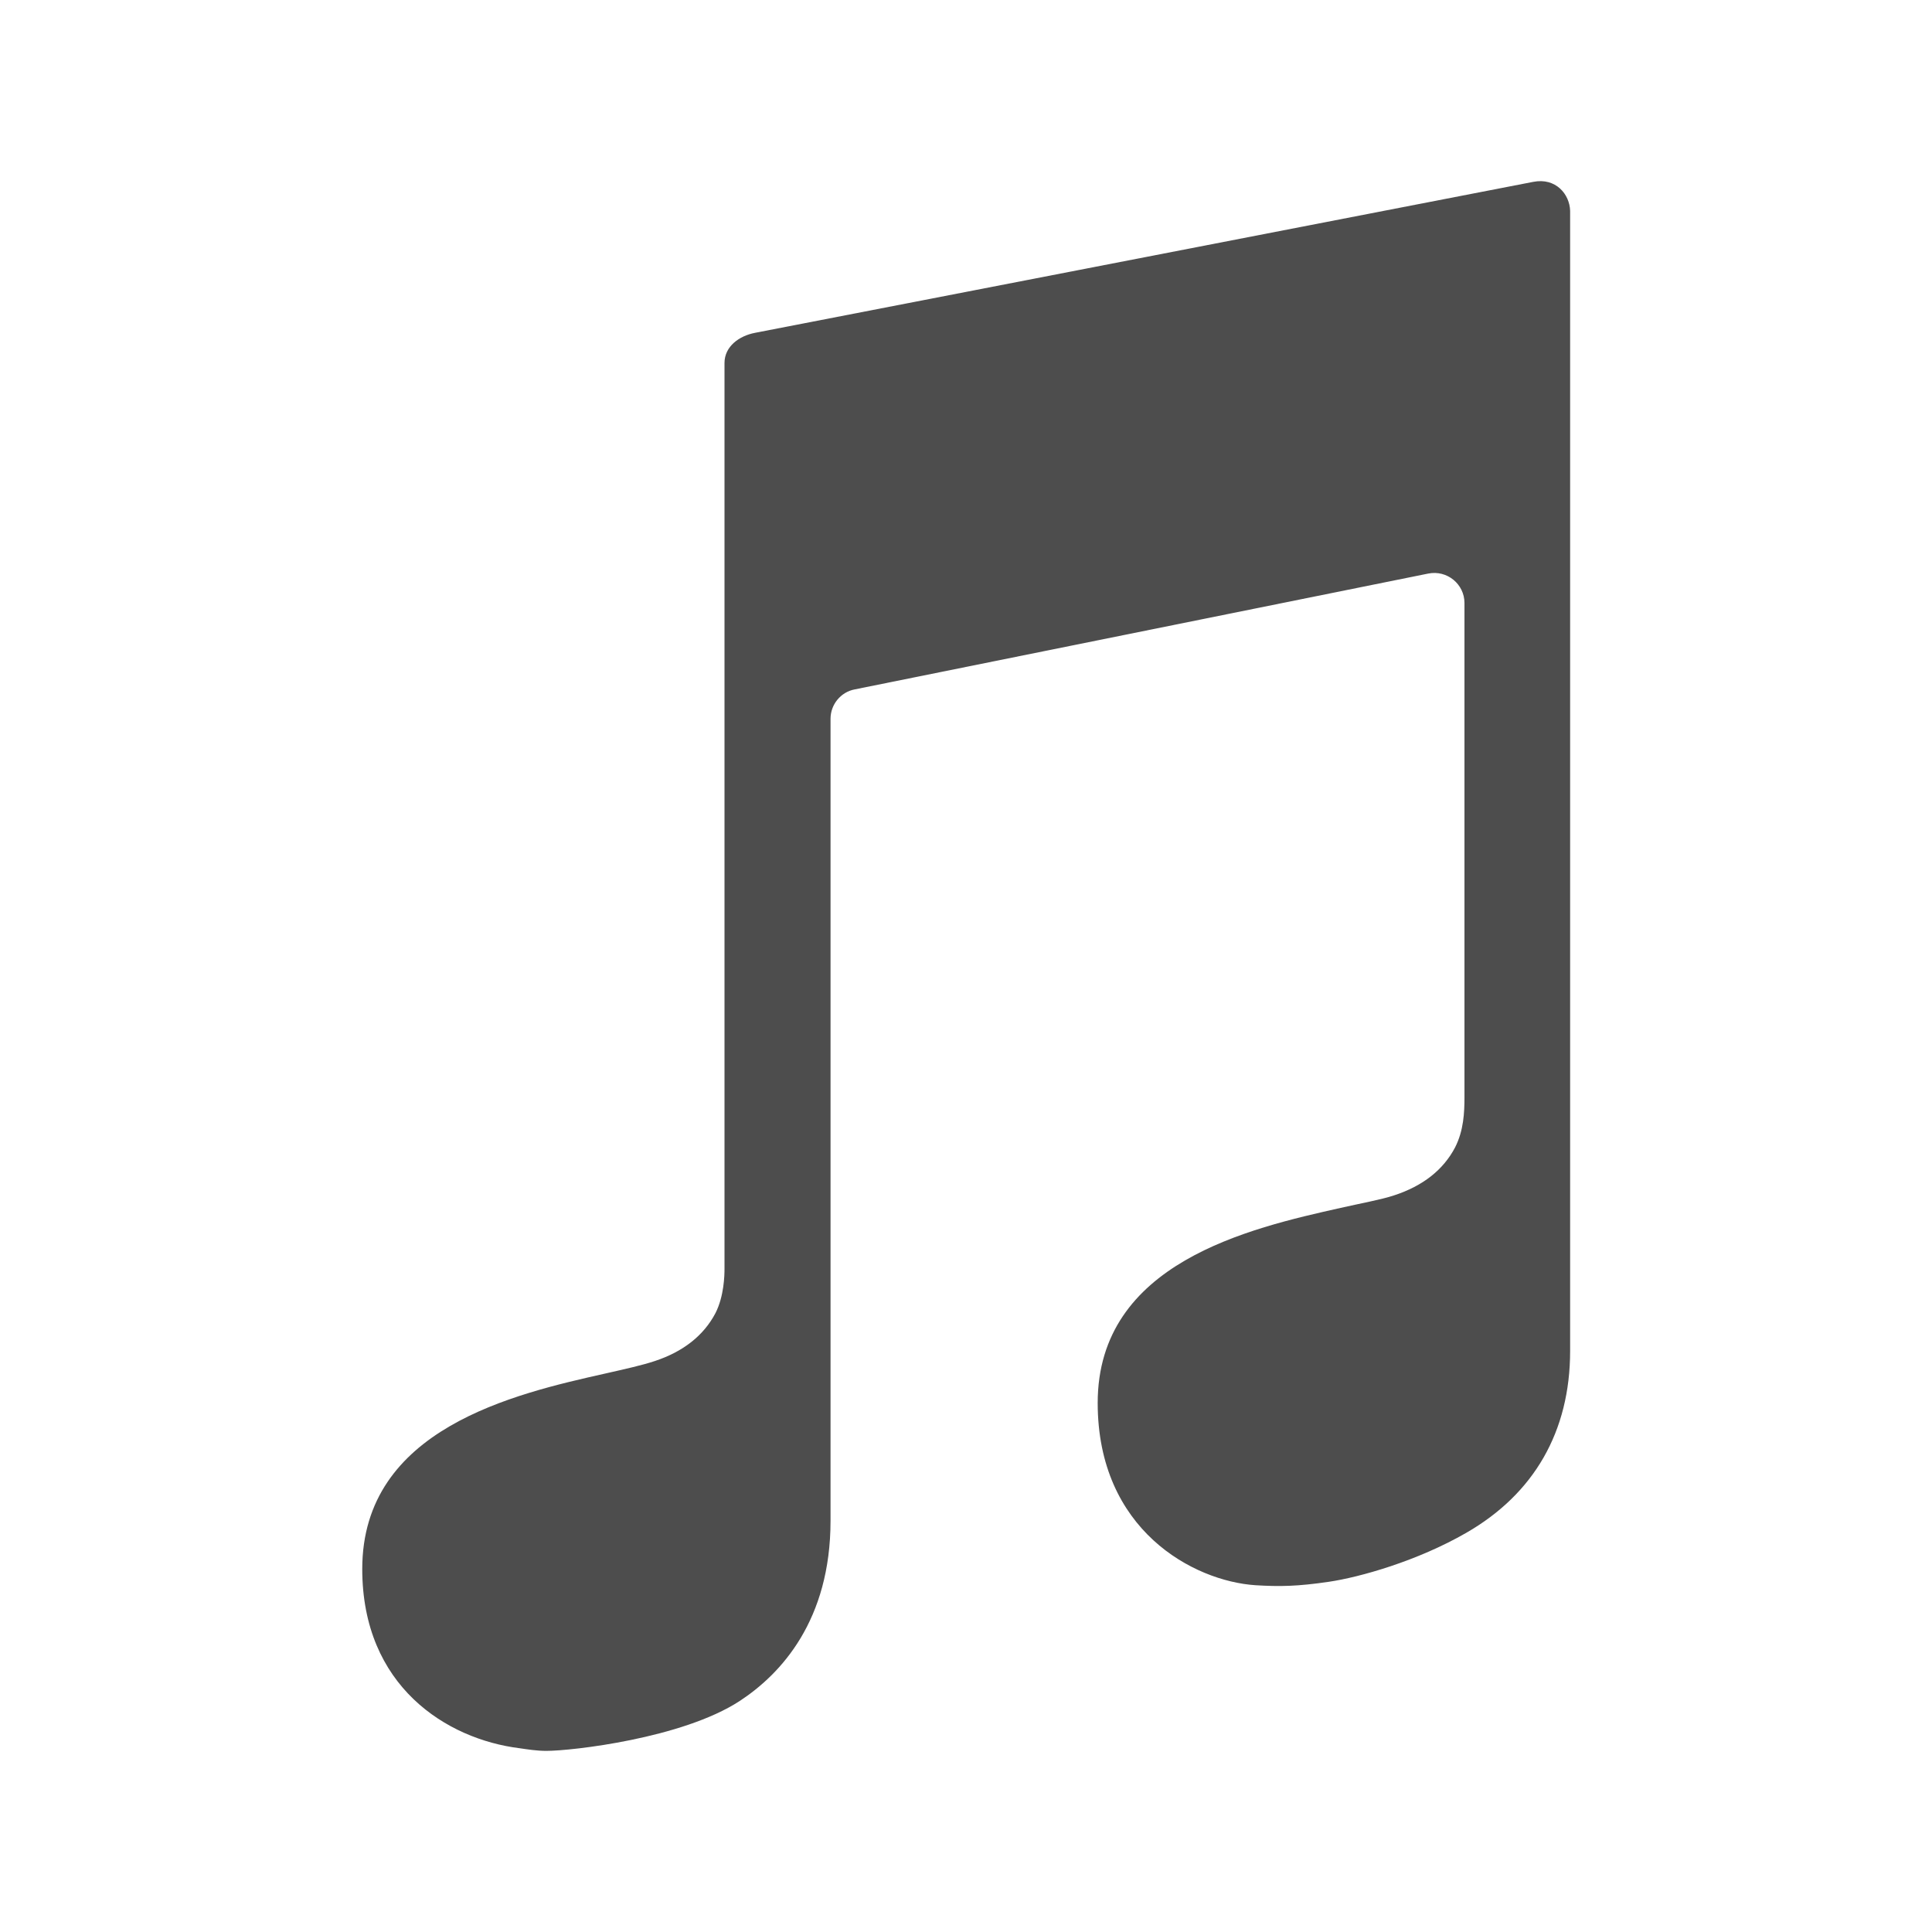
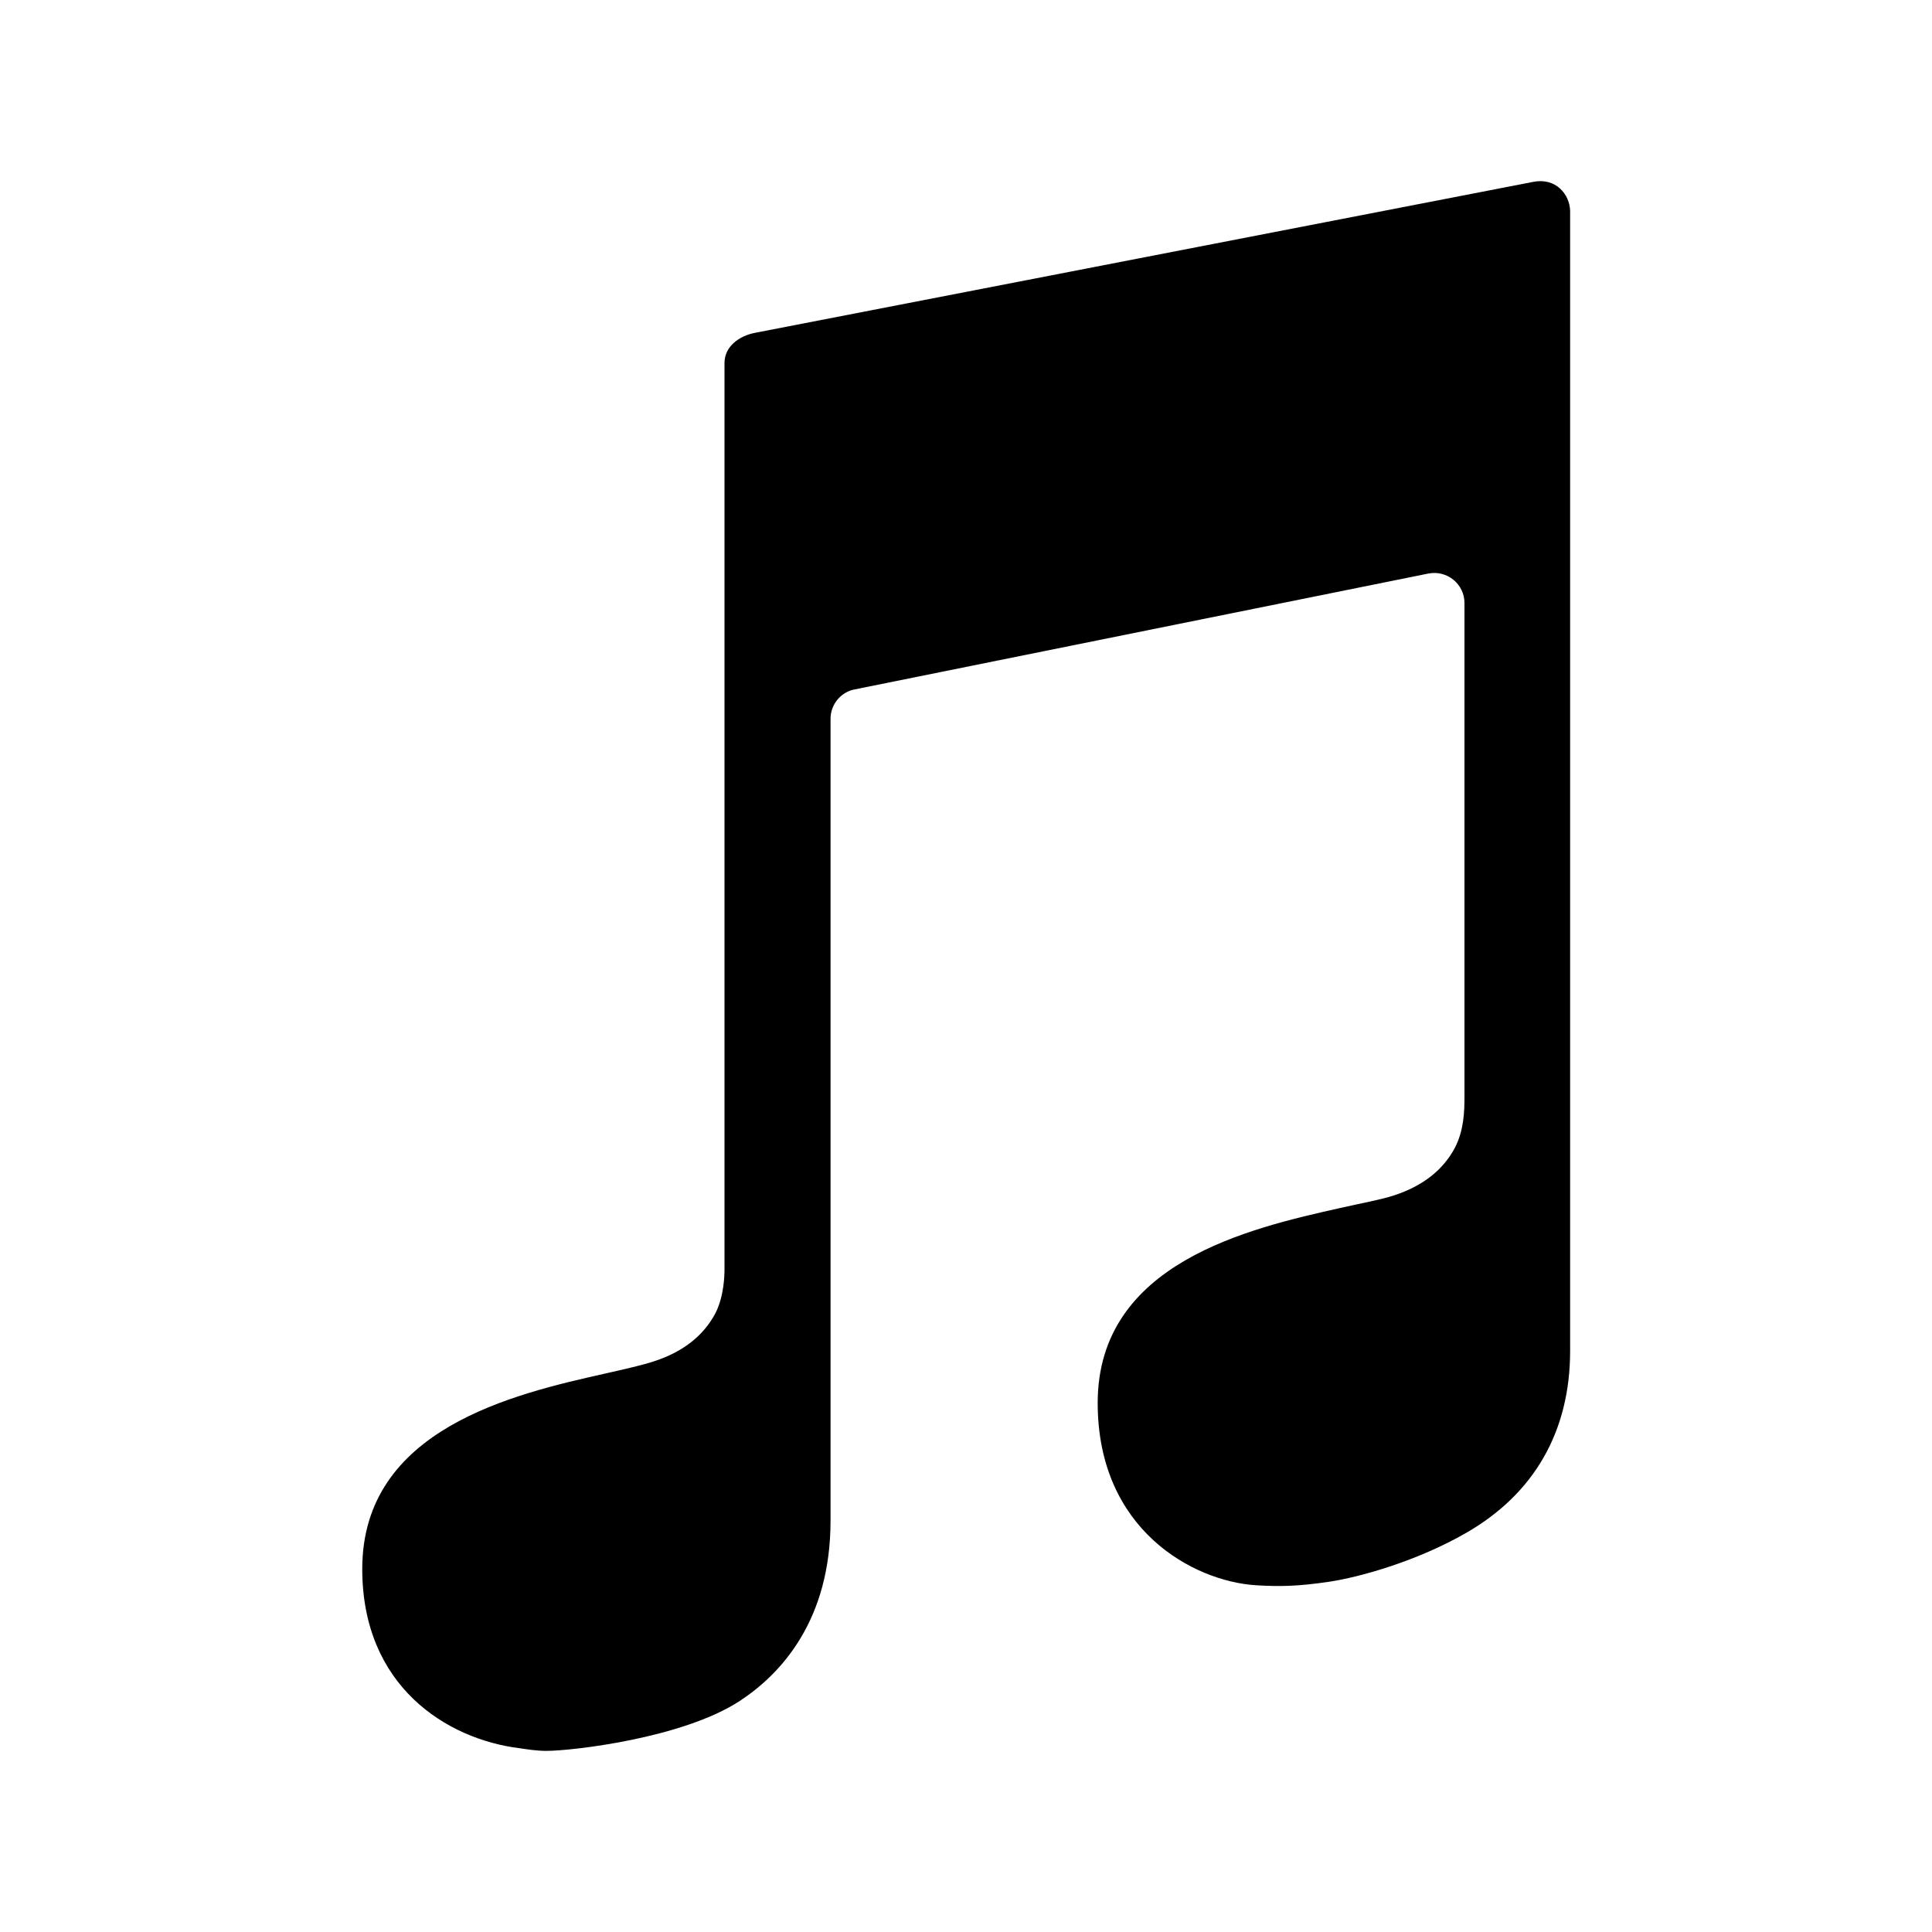
- <svg xmlns="http://www.w3.org/2000/svg" class="svg-icon" style="width: 1.5rem;height: 1.5rem;vertical-align: middle;fill: currentColor;overflow: hidden;" viewBox="0 0 1024 1024" version="1.1">
-   <path fill="#4d4d4d" d="M812.6 96.4c-9.4 1.8-404 78.4-412.4 80-8.4 1.6-16.2 7.2-16.2 16v480.2c0 3.2-0.2 14.4-4.8 23.4-6.2 11.8-17 20.4-32.2 25.4-6.6 2.2-15.6 4.2-26.2 6.6-48.2 10.8-128.8 29.2-128.8 103.6 0 62.2 44.8 90.2 83.4 95 4.2 0.6 9 1.4 14.2 1.4 13.4 0 72-6.6 102.4-26.4 22-14.4 48.2-42.8 48.2-95.6V381c0-7.6 5.4-14.2 12.8-15.6l304-61.4c10-2 19.2 5.6 19.2 15.6v261.8c0 8.2-0.4 17.8-5 26.8-6.2 11.8-17 20.4-32.4 25.4-6.6 2.2-17.6 4.2-28.2 6.6-48.2 10.8-128.8 29-128.8 103.4 0 67.4 50.8 94.4 83.6 96.6 13 0.8 22.4 0.6 38.8-1.8s47-11 73-26c35.8-20.6 55-53.6 55-96.4V111.8c-0.2-8.8-7.6-17.8-19.6-15.4z" />
+ <svg xmlns="http://www.w3.org/2000/svg" class="svg-icon" style="width: 1.5rem;height: 1.5rem;vertical-align: middle; overflow: hidden;" viewBox="0 0 1024 1024" version="1.1">
+   <path d="M812.6 96.4c-9.4 1.8-404 78.4-412.4 80-8.4 1.6-16.2 7.2-16.2 16v480.2c0 3.2-0.2 14.4-4.8 23.4-6.2 11.8-17 20.4-32.2 25.4-6.6 2.2-15.6 4.2-26.2 6.6-48.2 10.8-128.8 29.2-128.8 103.6 0 62.2 44.8 90.2 83.4 95 4.2 0.6 9 1.4 14.2 1.4 13.4 0 72-6.6 102.4-26.4 22-14.4 48.2-42.8 48.2-95.6V381c0-7.6 5.4-14.2 12.8-15.6l304-61.4c10-2 19.2 5.6 19.2 15.6v261.8c0 8.2-0.4 17.8-5 26.8-6.2 11.8-17 20.4-32.4 25.4-6.6 2.2-17.6 4.2-28.2 6.6-48.2 10.8-128.8 29-128.8 103.4 0 67.4 50.8 94.4 83.6 96.6 13 0.8 22.4 0.6 38.8-1.8s47-11 73-26c35.8-20.6 55-53.6 55-96.4V111.8c-0.2-8.8-7.6-17.8-19.6-15.4z" />
</svg>
